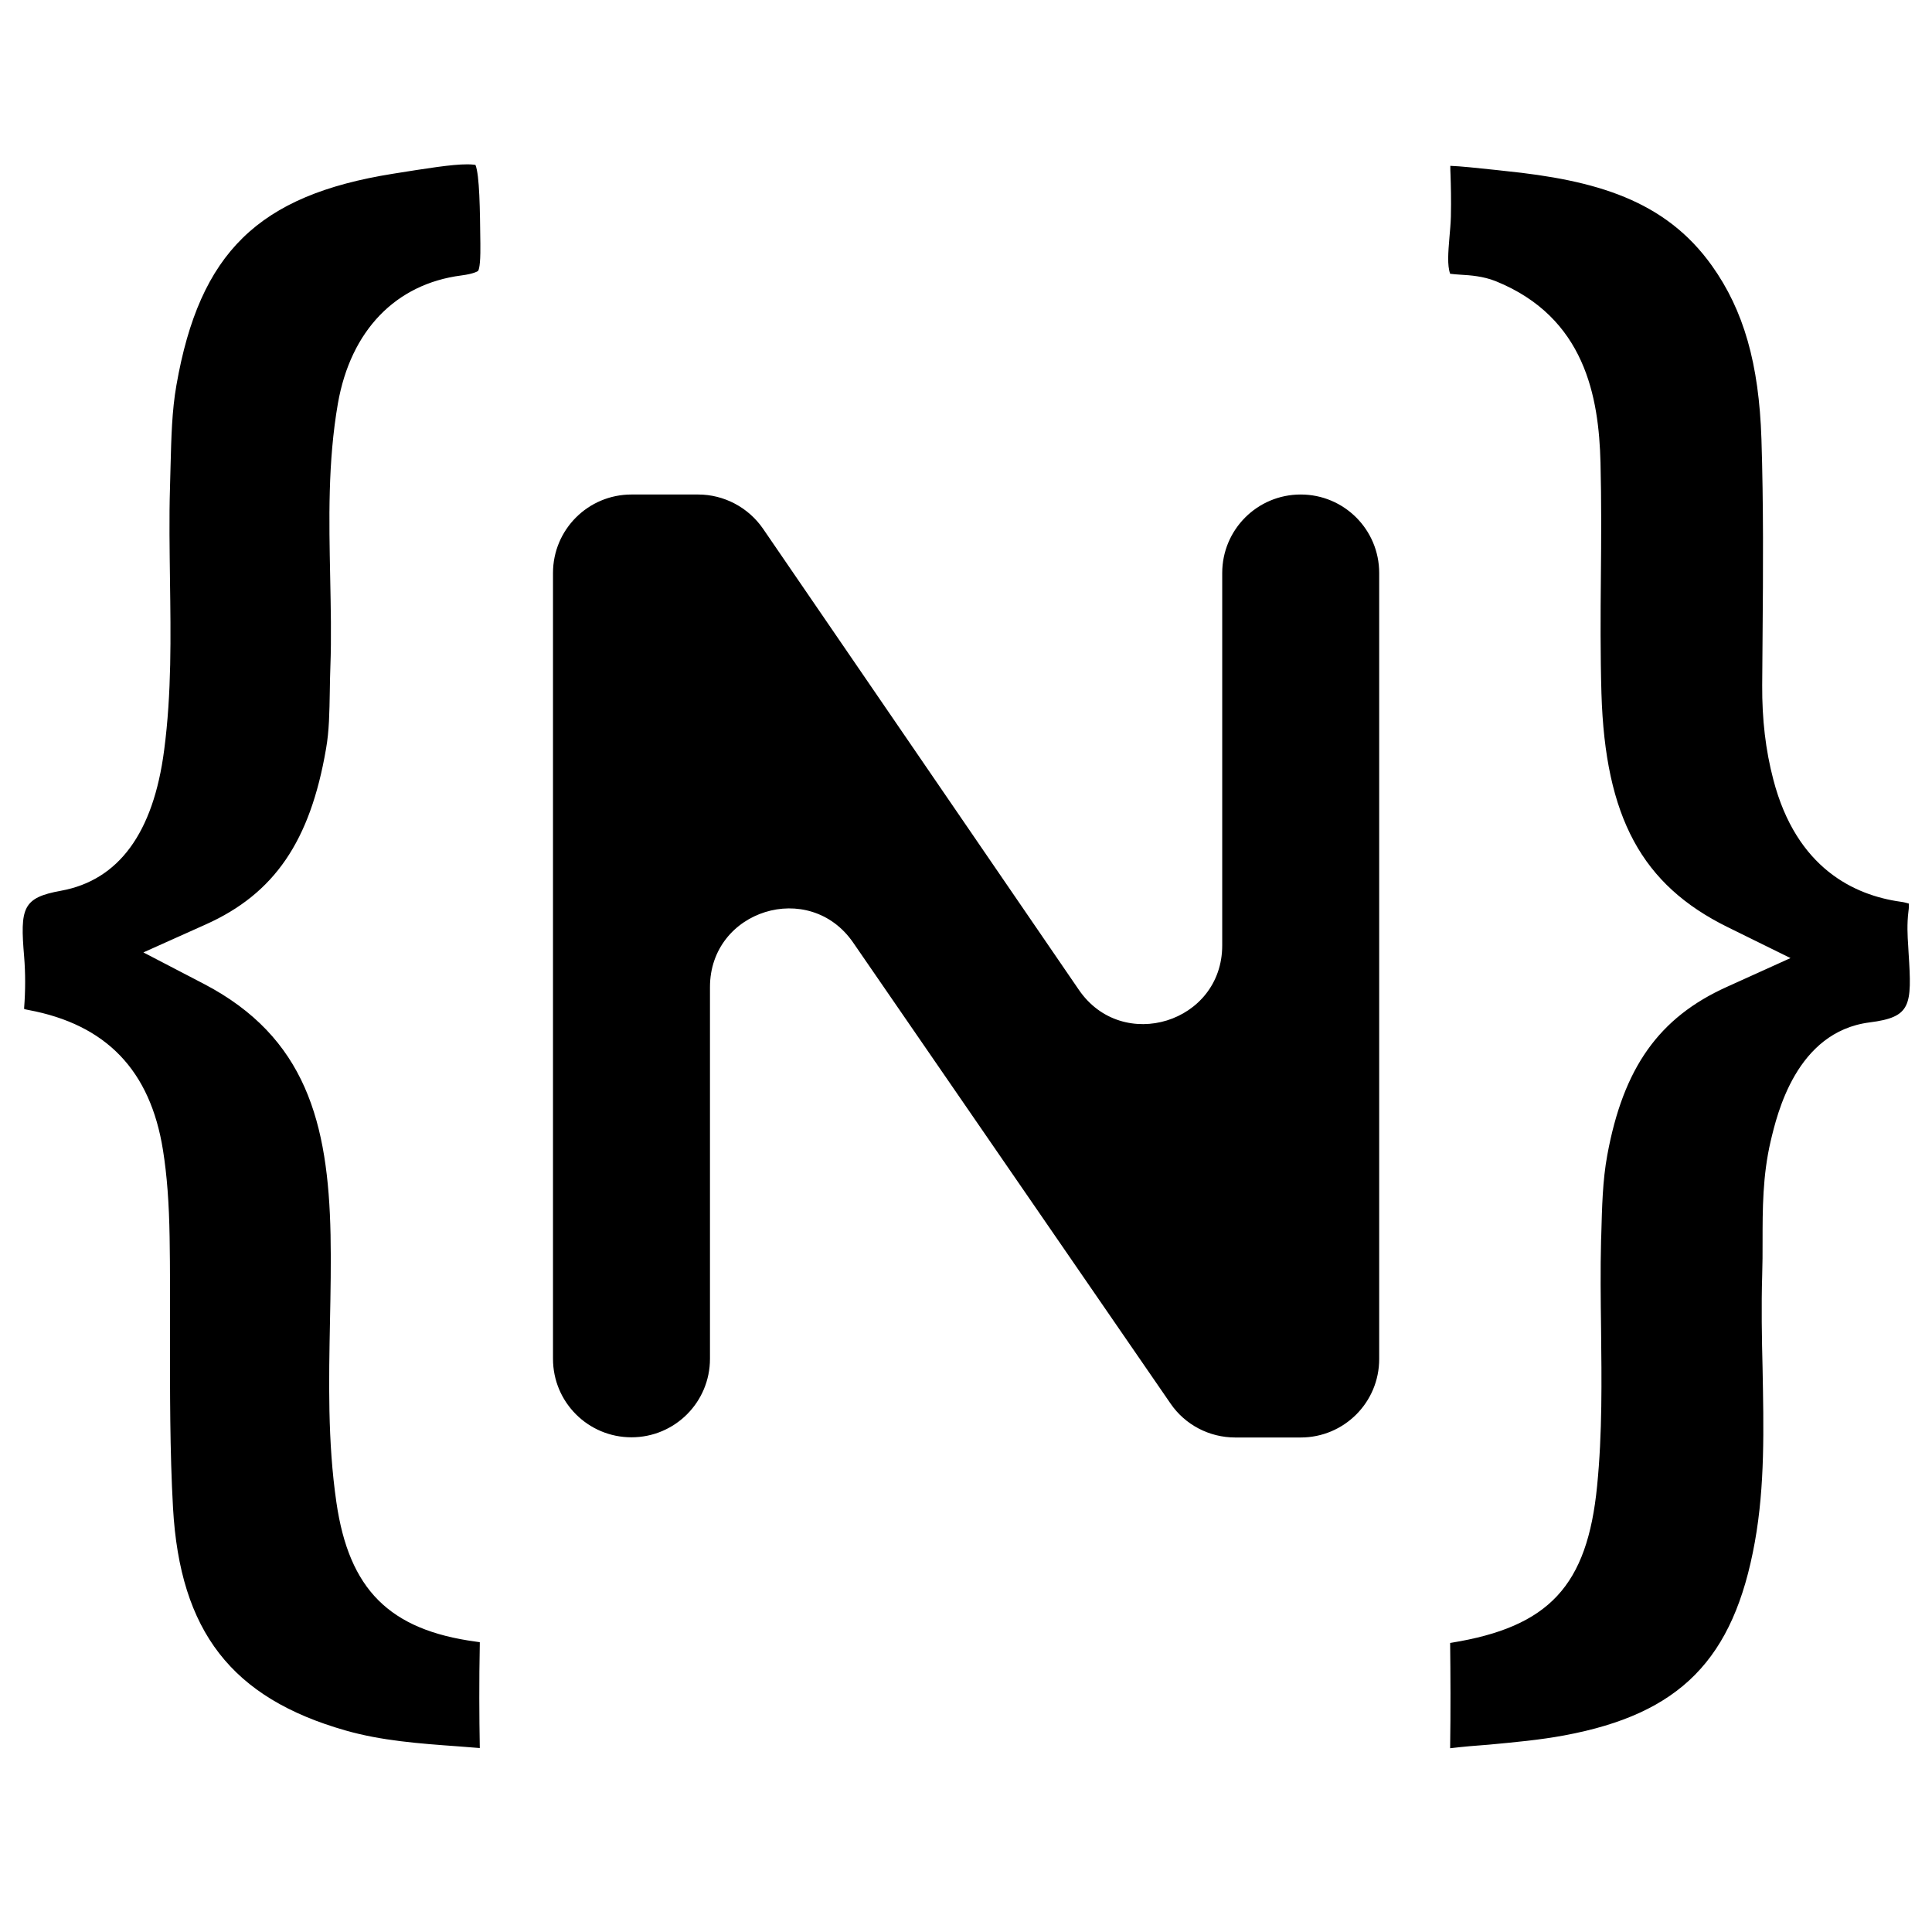
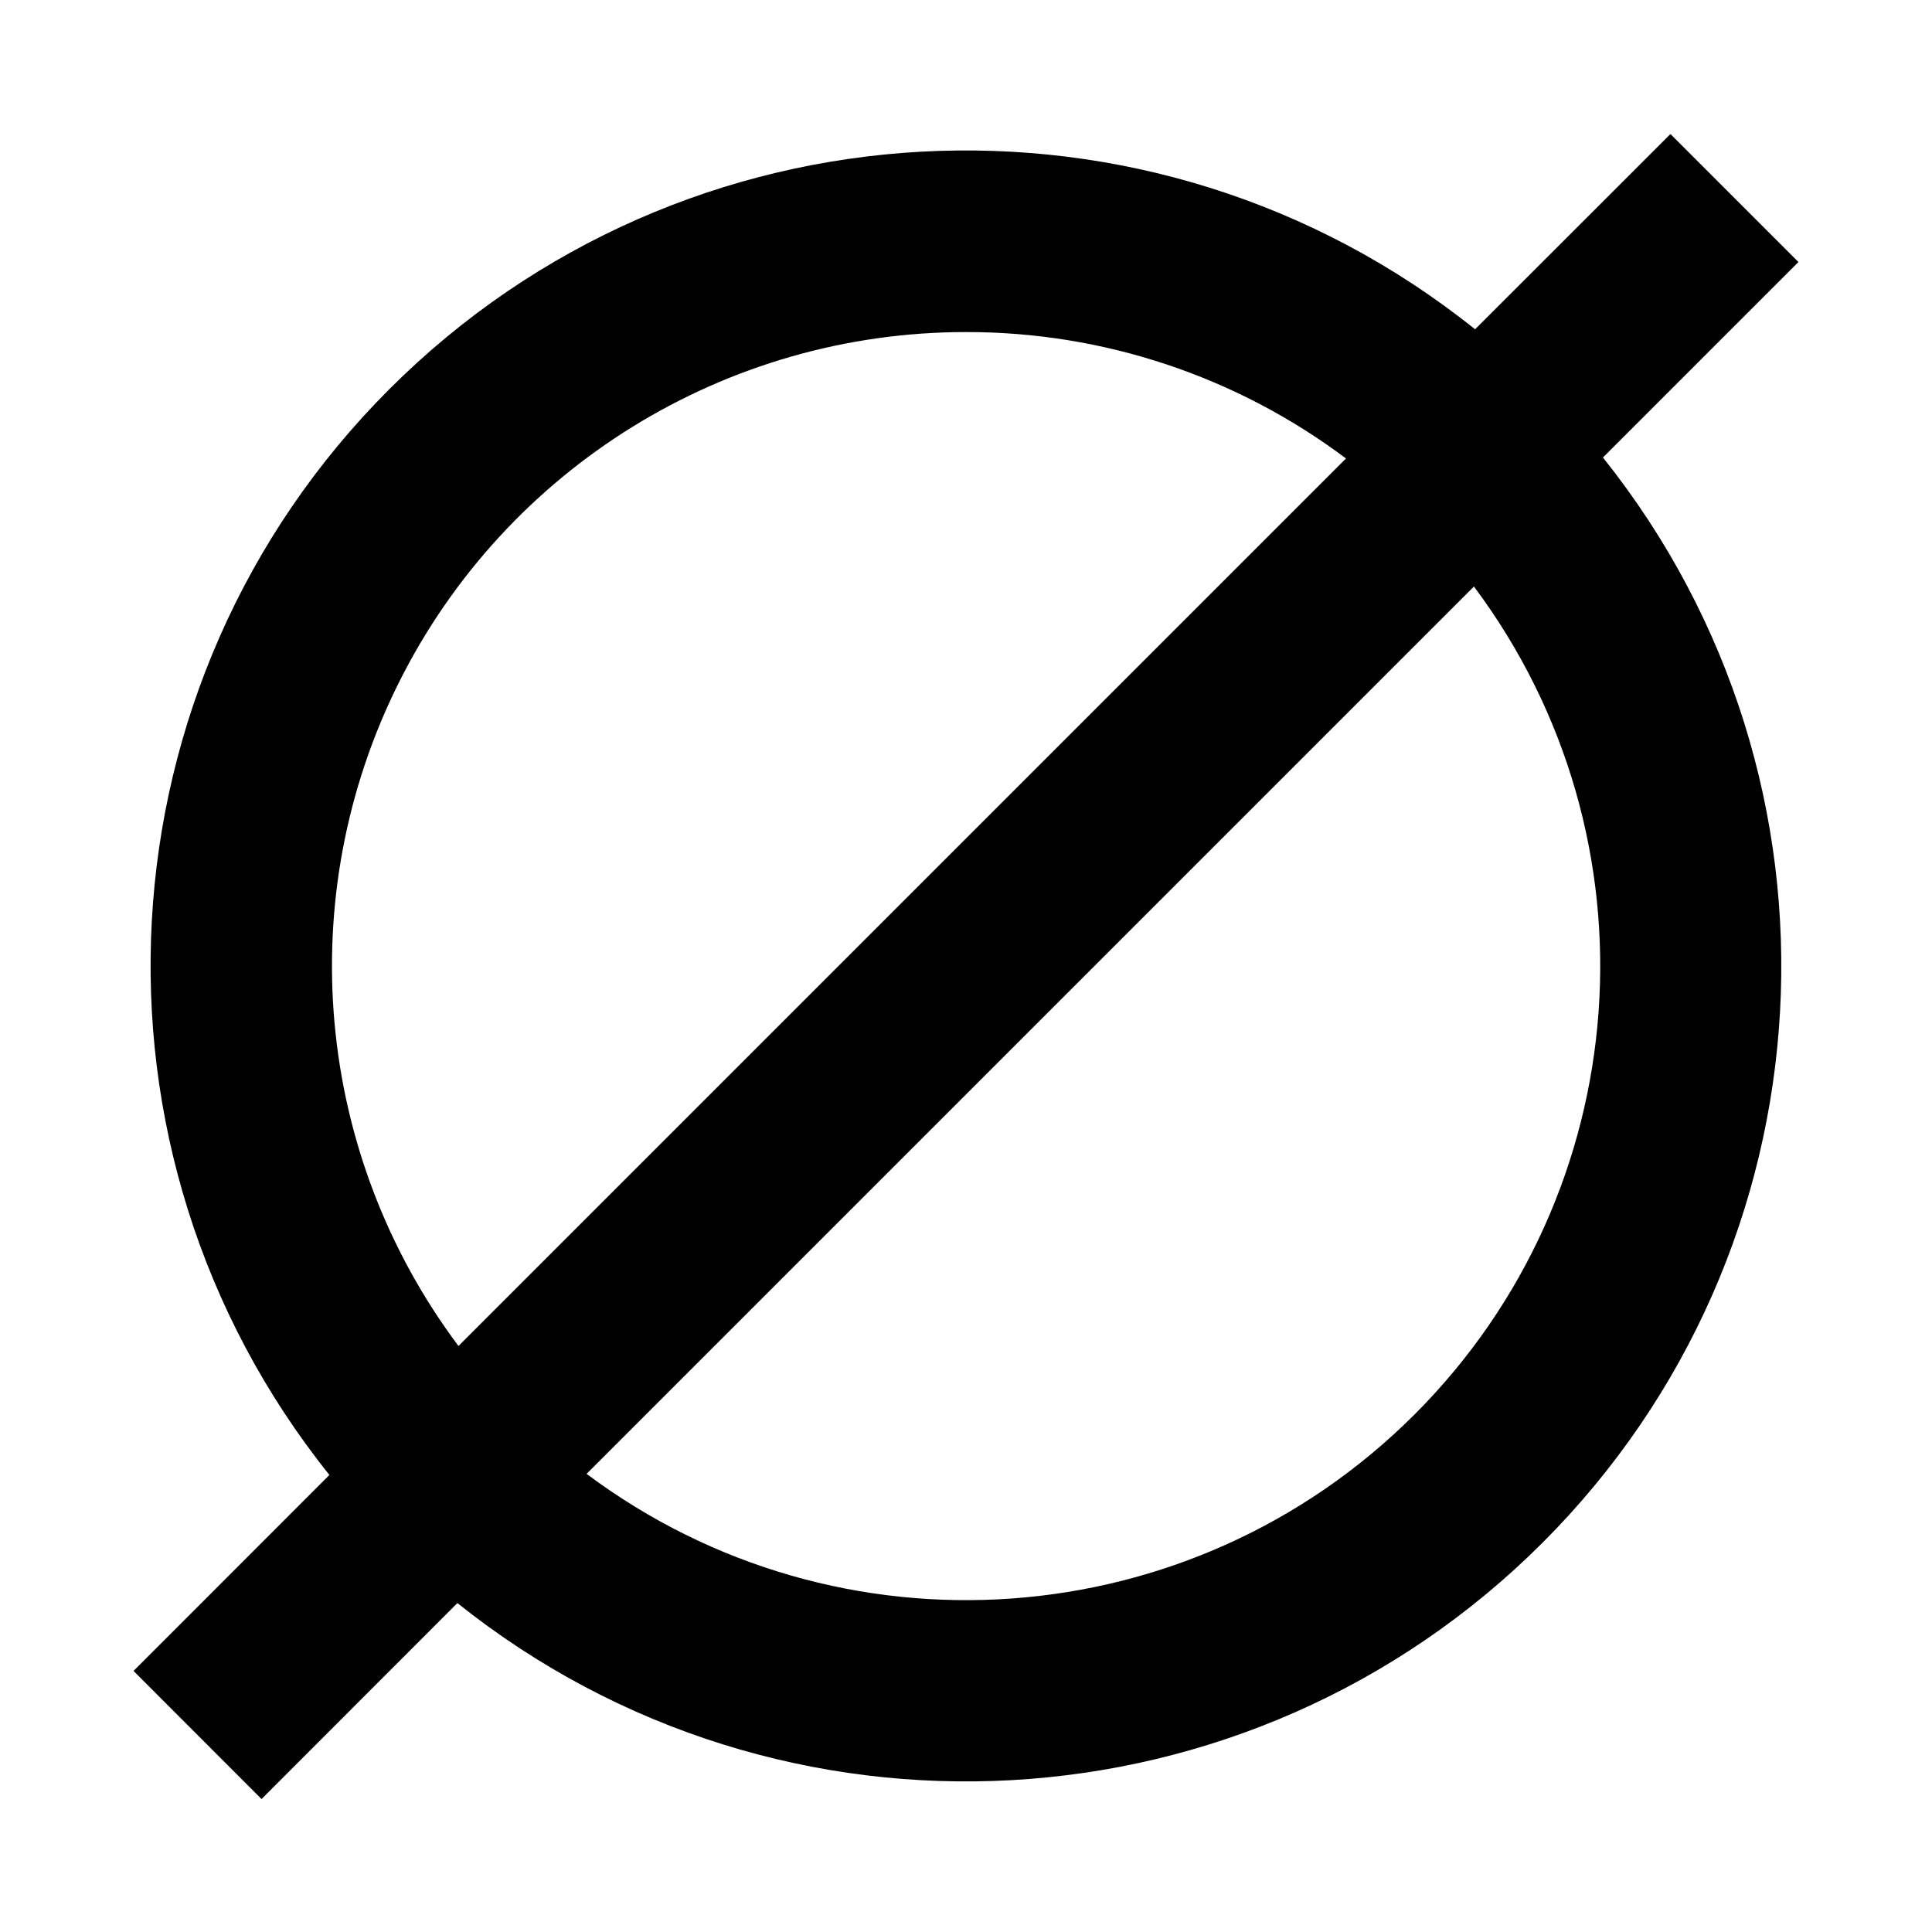
- <svg xmlns="http://www.w3.org/2000/svg" viewBox="0 0 1024 1024" version="1.1">
-   <path d="M620.4 743.9L452.2 499.6c-23.2-33.7-75.9-17.3-75.9 23.6v197c0 23-18.6 41.6-41.6 41.6s-41.6-18.6-41.6-41.6V303.7c0-23 18.6-41.6 41.6-41.6H370c13.7 0 26.6 6.8 34.4 18.1l167.4 244.4c23.1 33.8 76 17.4 76-23.5V303.7c0-23 18.6-41.6 41.6-41.6s41.6 18.6 41.6 41.6v416.6c0 23-18.6 41.6-41.6 41.6h-34.7c-13.7 0-26.6-6.7-34.3-18zM768.6 926.6c0.3-19.8 0.2-39.2 0-55.8 0.2 0 0.4-0.1 0.6-0.1 51.8-8.4 72.1-30.1 77.3-83.1 2.8-28.1 2.4-56.2 2.1-83.4-0.2-15.4-0.4-31.3 0-46.8l0.1-2.6c0.4-15 0.7-29.1 3.2-42.6 8.5-46.3 27.4-72.9 63.3-89.1l33.8-15.3-33.3-16.4c-45.5-22.4-64.9-58.2-66.9-123.8-0.6-20.5-0.5-41.6-0.3-62 0.2-19.8 0.3-40.2-0.2-60.4-0.9-34.7-8.1-77-55.6-96.2-6.6-2.6-13.2-3.1-18.5-3.4-1.7-0.1-4.1-0.3-5.6-0.5-1.6-4.5-1-11.6-0.4-18.9 0.3-3.7 0.7-7.5 0.8-11.4 0.2-9.1 0-16.4-0.2-22.3-0.1-1.5-0.1-3.1-0.1-4.6 5.6 0.2 13.8 1.1 24.3 2.2l4.5 0.5c48 4.9 85 15.3 109.9 50.3 16.8 23.6 24.9 51.9 26.2 91.8 1.1 34.6 0.9 70 0.6 104.2-0.1 8.8-0.1 17.6-0.2 26.3-0.1 18.1 1.8 34.4 5.9 50 12.3 47.3 43.3 61.3 67.2 64.7 2.4 0.3 3.8 0.8 4.6 1 0.1 0.8 0.1 2.2-0.2 4.3-0.8 6.5-0.5 12.6-0.1 18.4l0.2 3.6c1.8 27.9 1.4 33.9-20.7 36.7-38.9 5-49 48.6-52.4 62.9-4.3 18.3-4.3 36.1-4.3 53.4 0 5.9 0 11.7-0.2 17.6-0.5 16.6-0.2 33.3 0.2 49.4 0.6 31.9 1.3 62.1-4.1 92.1-11.2 62.3-39.6 91.1-101 102.5-12.9 2.4-26 3.6-39.9 4.9-7.1 0.5-13.8 1.1-20.6 1.9zM254.3 926.5c-3.8-0.3-7.7-0.6-11.5-0.9-20.9-1.5-40.7-3-59.6-8.4-60.4-17.2-87.8-52.5-91.5-118-1.7-30.4-1.6-61.6-1.6-91.8 0-16.9 0.1-34.5-0.2-51.7-0.3-18.2-1.4-32.8-3.5-46-6.7-42.4-30.1-66.7-71.4-74.4-0.9-0.2-1.6-0.3-2.2-0.5v-0.7c0.7-9.2 0.7-18.2 0-27-2.2-25.9-0.9-31.3 19.6-35 30.5-5.6 48.9-30.6 54.6-74.5 4-30.3 3.5-60.6 3.1-89.9-0.2-16.2-0.5-33 0-49.3l0.3-11.5c0.4-15 0.7-29.1 3.1-42.7 12.3-70.4 43.4-100.7 114.7-112.1 18.2-2.9 31.2-5 39.4-5 2.3 0 3.7 0.2 4.4 0.3 2.2 5.4 2.4 23.8 2.6 41.6v1.7c0.1 9.8-0.8 12.3-1.2 12.9 0 0-1.9 1.5-8.9 2.4-34.8 4.5-58.6 29.2-65.4 67.8-5.4 31.1-4.7 62-4.1 91.9 0.3 15.8 0.7 32.1 0.1 47.8-0.2 4.3-0.2 8.7-0.3 13-0.2 10.8-0.3 20.9-2 30.4-8.4 49-27.4 76.8-63.8 93.1l-33 14.8 32.1 16.7c54 28.2 65.9 73.6 67.1 133 0.3 15.1 0 30.7-0.3 45.8-0.6 31.3-1.3 63.7 3.4 96 6.7 46.2 28.1 67.6 73.9 73.8 0.8 0.1 1.5 0.2 2.1 0.3v1c-0.4 19.3-0.3 38.4 0 55.1z" />
+ <svg xmlns="http://www.w3.org/2000/svg" t="1764658036232" class="icon" viewBox="0 0 1024 1024" version="1.1" p-id="8453" width="200" height="200">
+   <path d="M885.376 71.04l67.84 67.84-103.616 103.616a432 432 0 0 1-607.168 607.168l-103.808 103.872-67.84-67.904 103.808-103.872a432 432 0 0 1 607.232-607.232l103.552-103.488z m-104.192 239.872l-470.272 470.272a336 336 0 0 0 470.336-470.272zM512 176a336 336 0 0 0-268.992 537.408l470.4-470.4A334.528 334.528 0 0 0 512 176z" p-id="8454" />
</svg>
